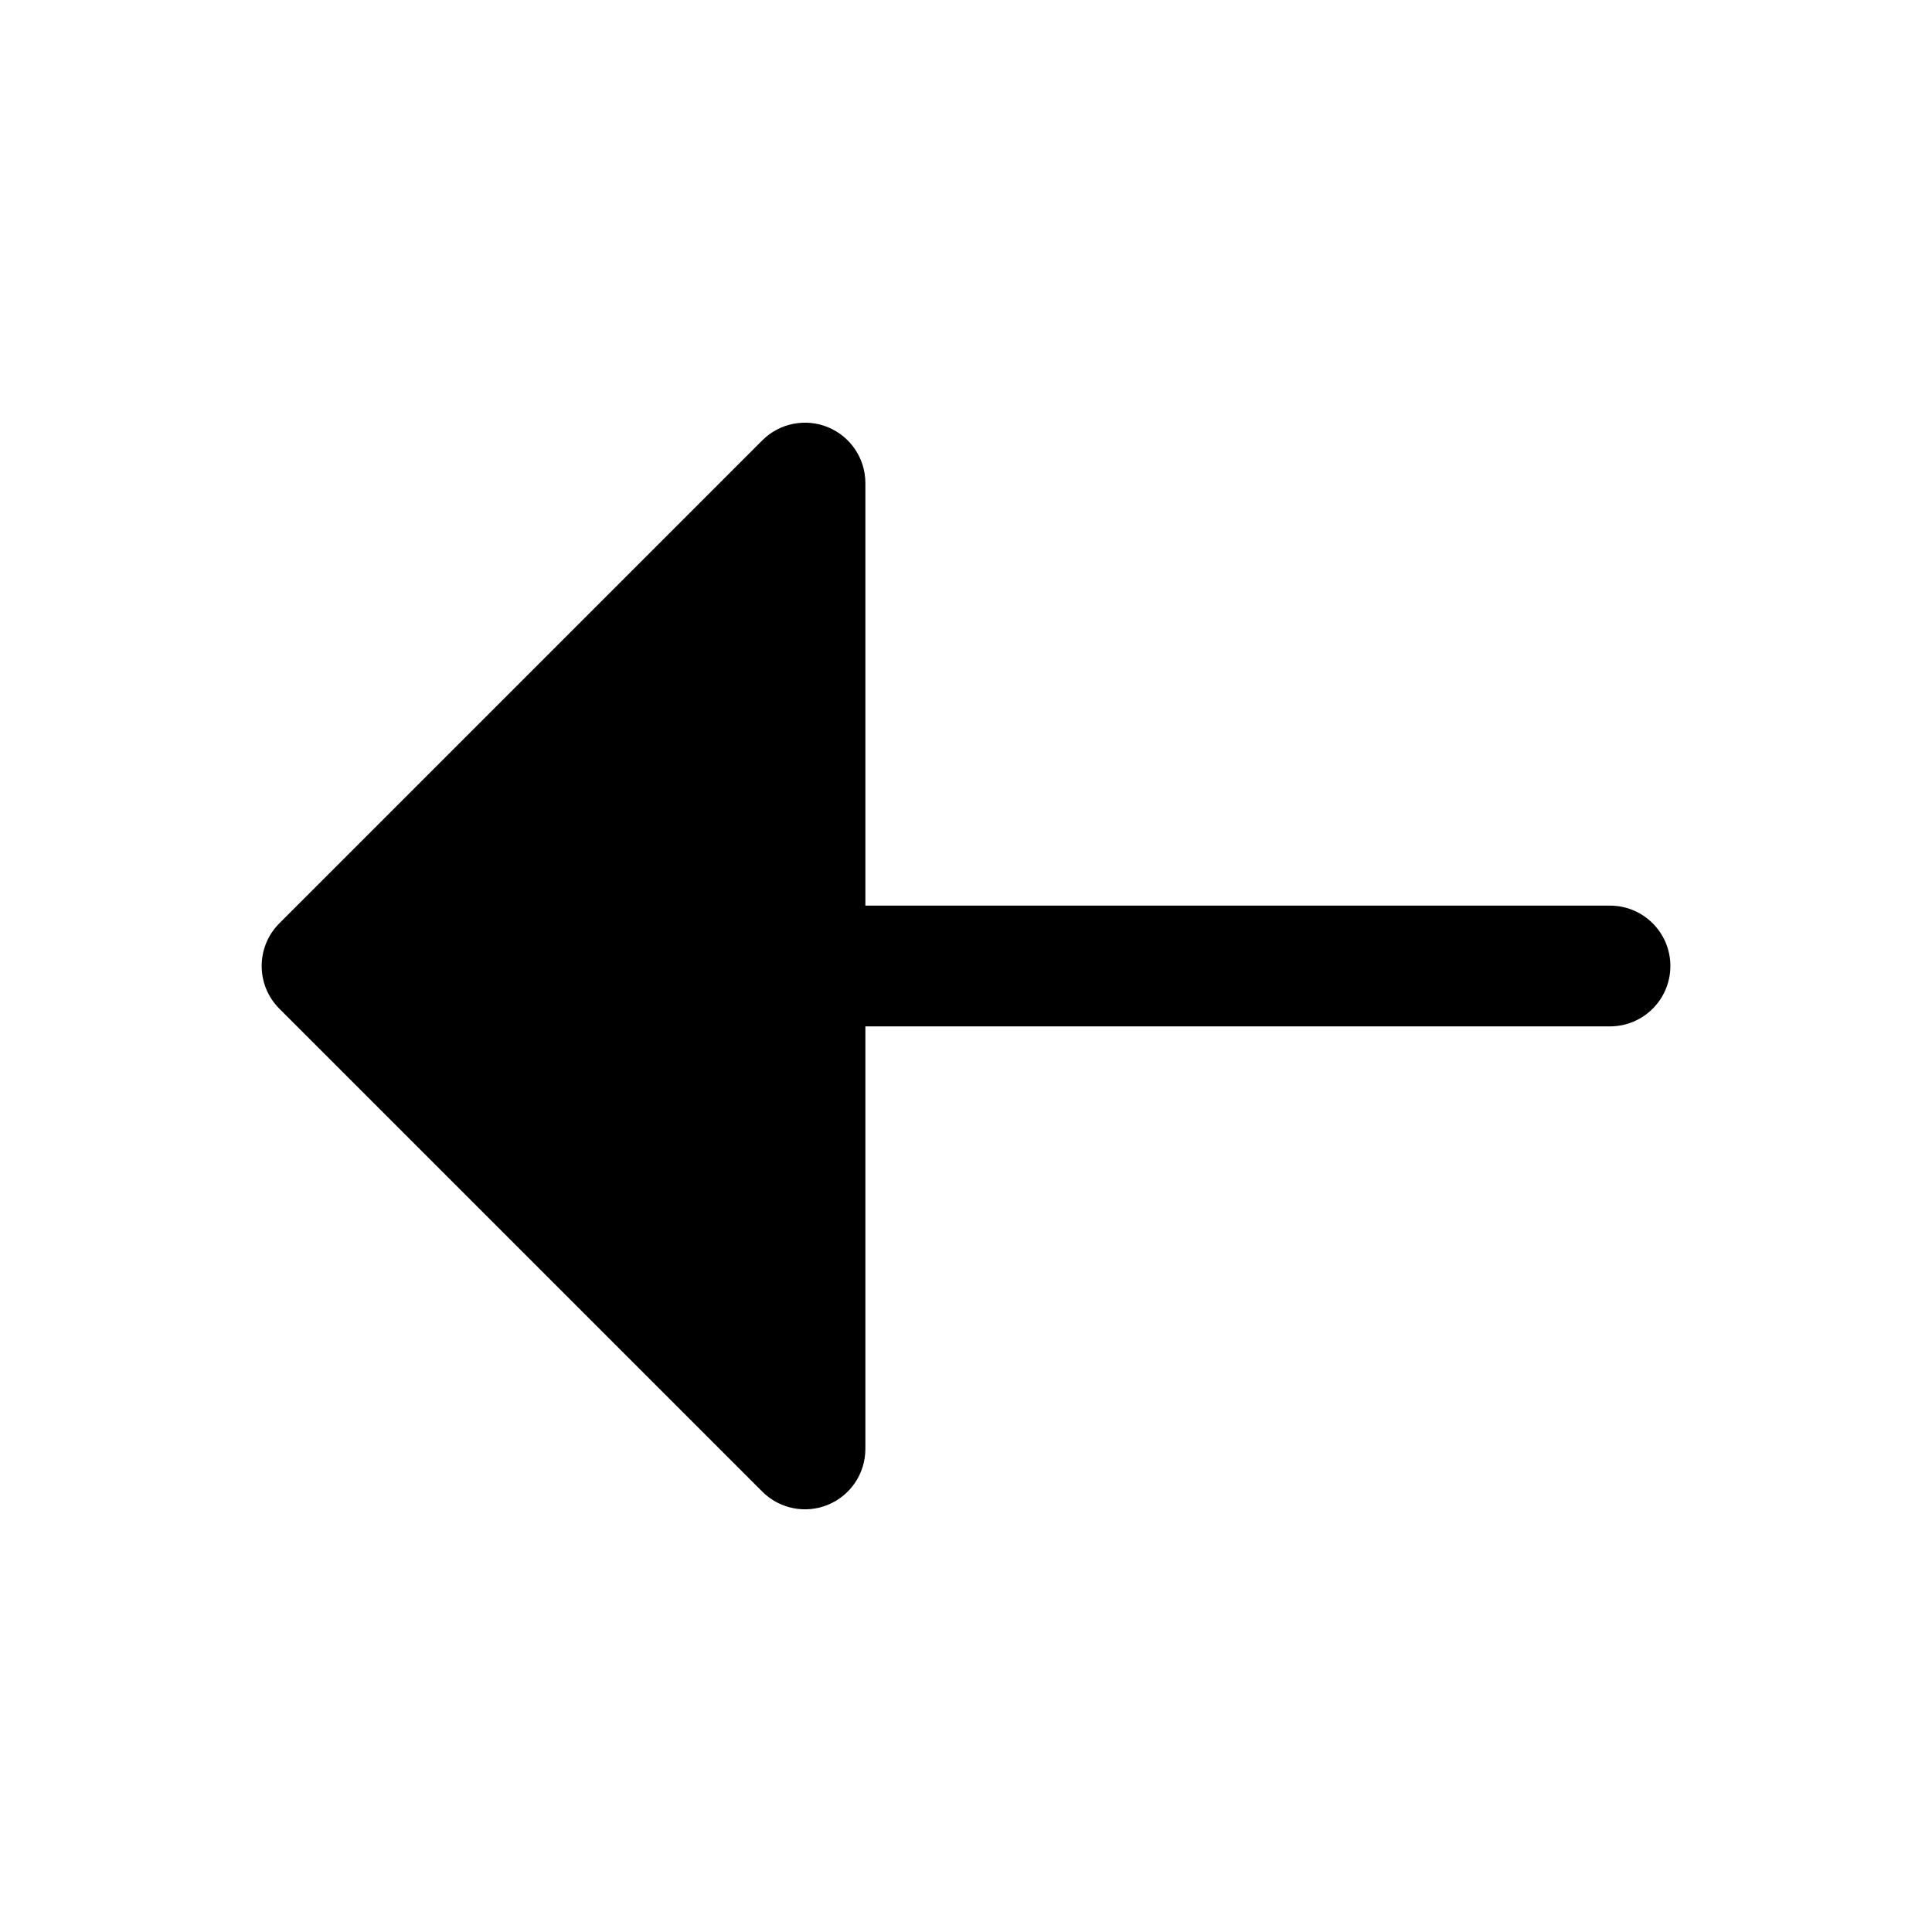
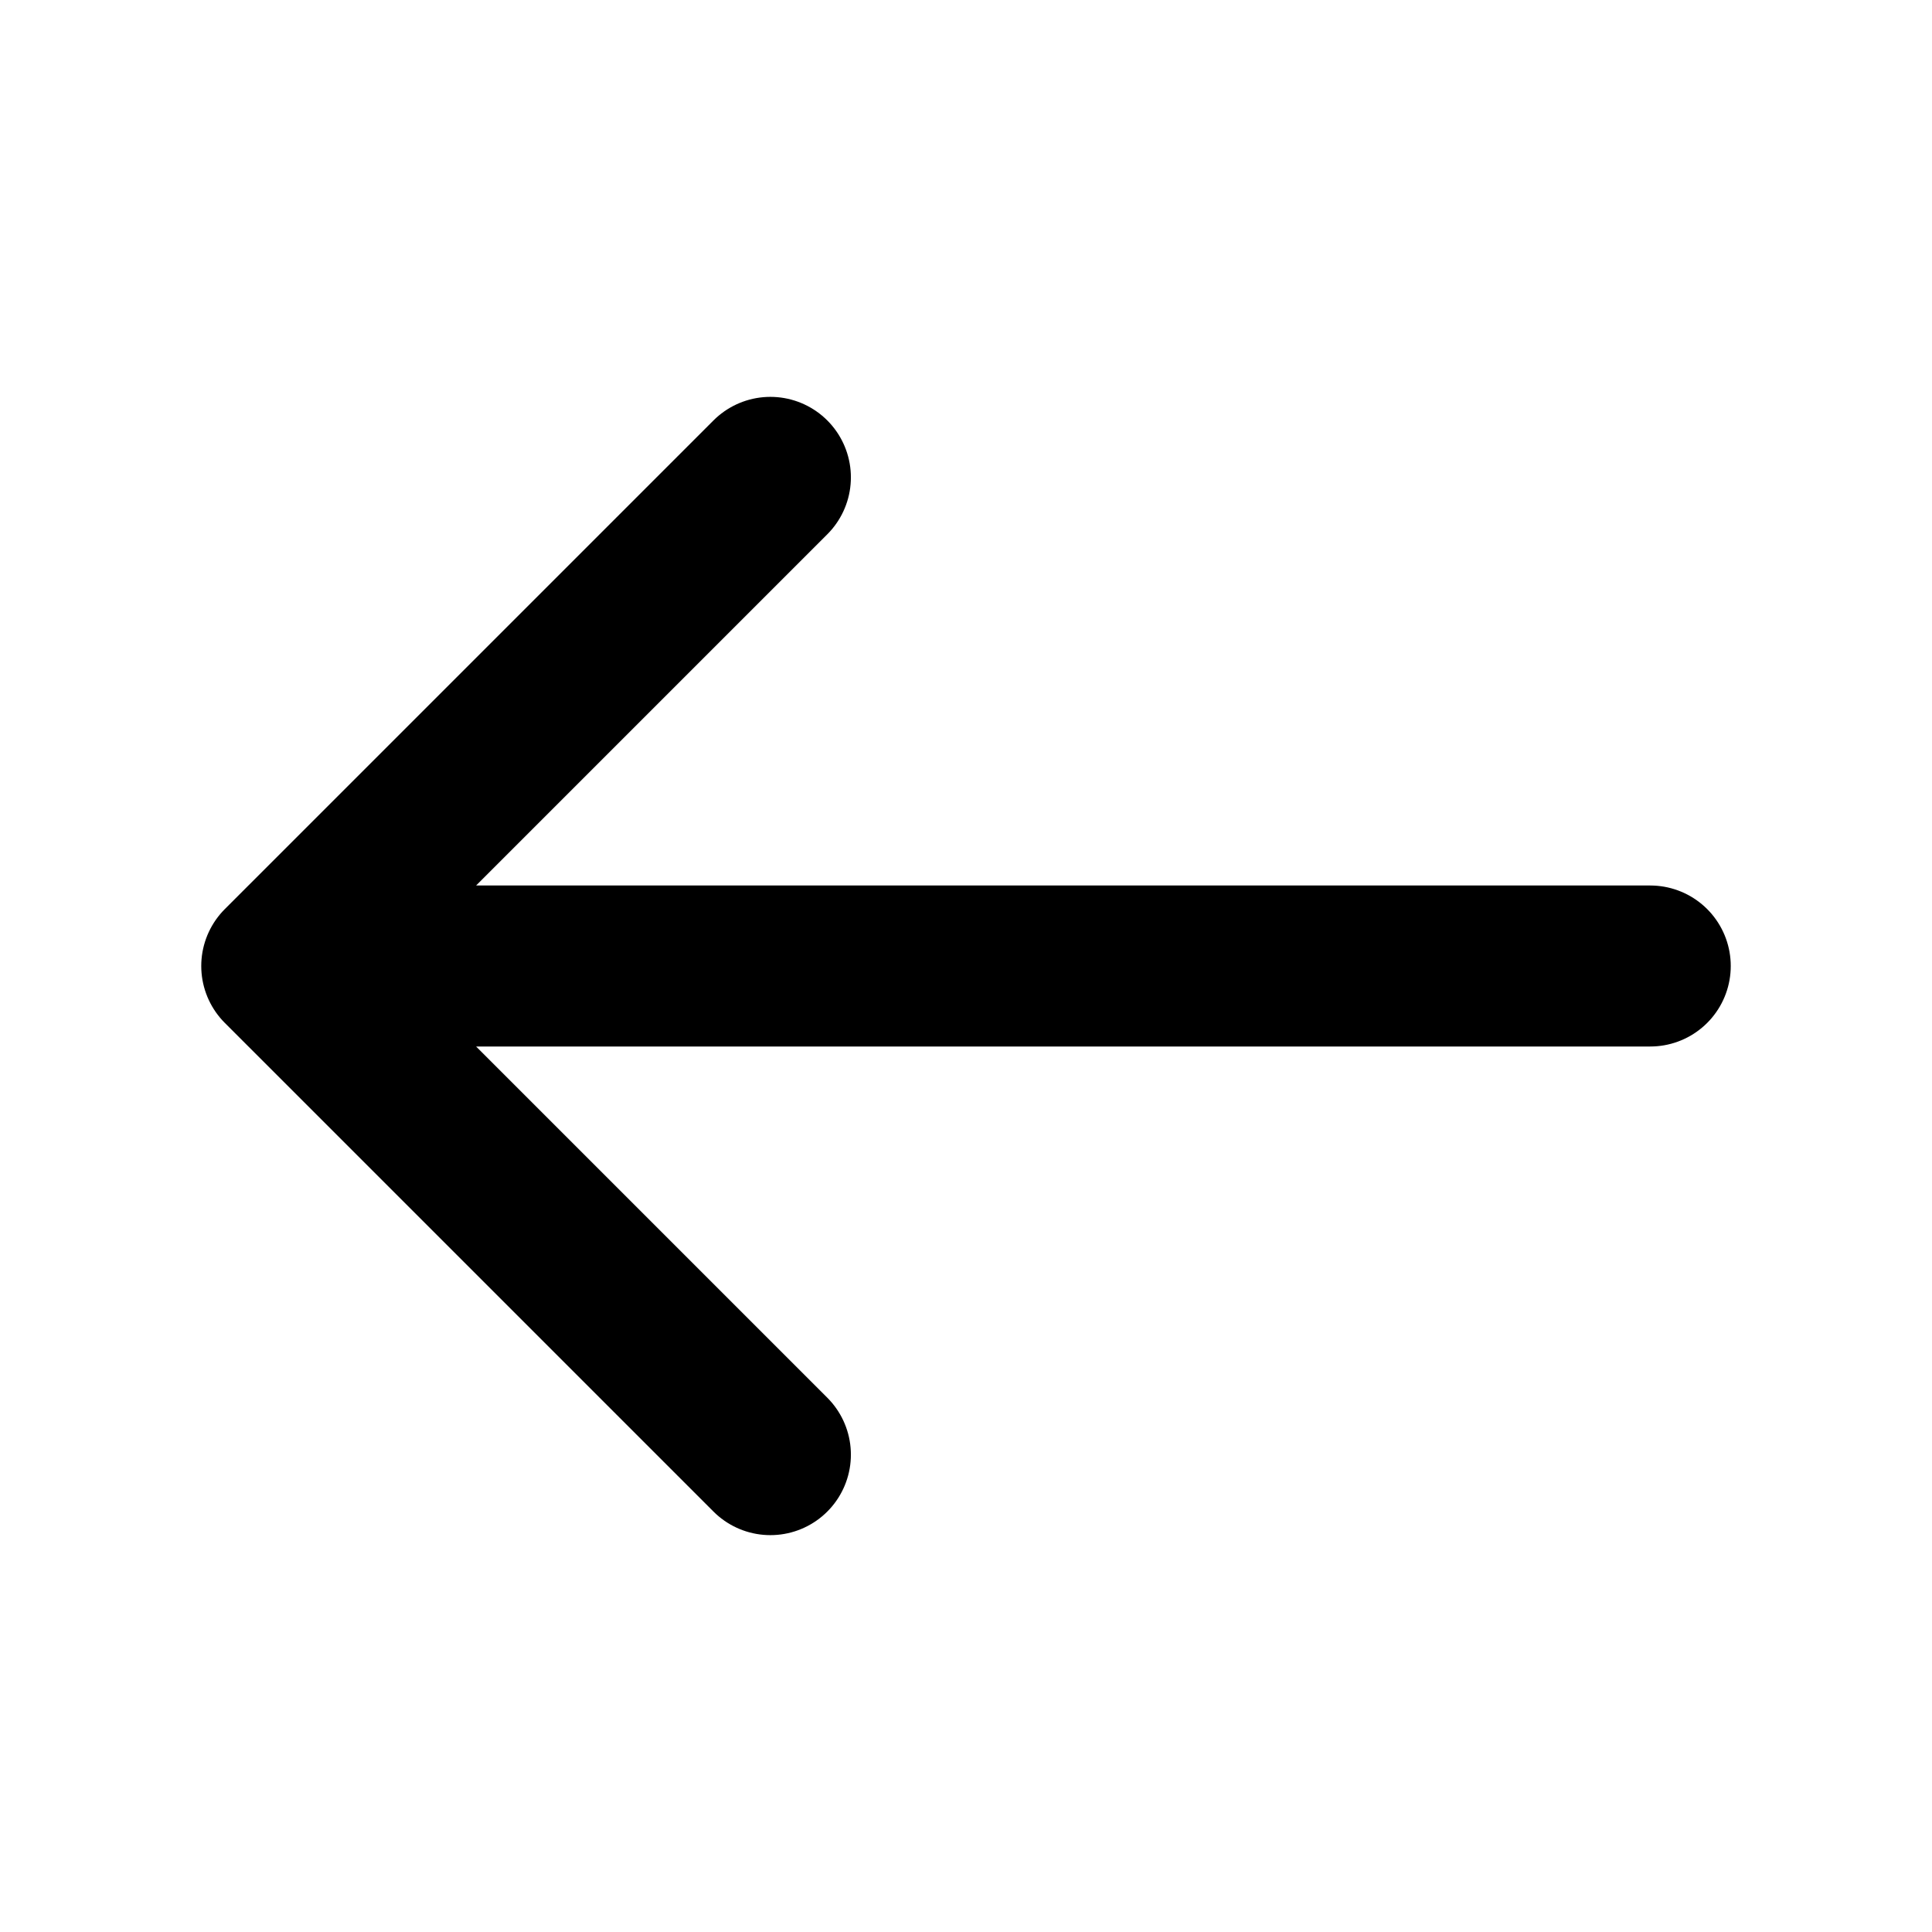
- <svg xmlns="http://www.w3.org/2000/svg" viewBox="0 0 24 24">
-   <g transform="matrix(-1 0 0 1 24 0)">
-     <g stroke="none">
-       <path fill="currentColor" d="M4 11.25a.75.75 0 0 0 0 1.5h9.25V18a.75.75 0 0 0 1.28.53l6-6a.75.75 0 0 0 0-1.06l-6-6a.75.75 0 0 0-1.28.53v5.25z" />
-     </g>
+ <svg xmlns="http://www.w3.org/2000/svg" viewBox="0 0 24 24" fill="none" stroke="currentColor" stroke-width="2" stroke-linecap="round" stroke-linejoin="round">
+   <g transform="rotate(-90 12 12)">
+     <path fill="none" stroke="currentColor" stroke-linecap="round" stroke-linejoin="round" stroke-miterlimit="10" stroke-width="2" d="M18.07 9.57L12 3.5L5.93 9.57M12 20.5V3.67" />
  </g>
</svg>
